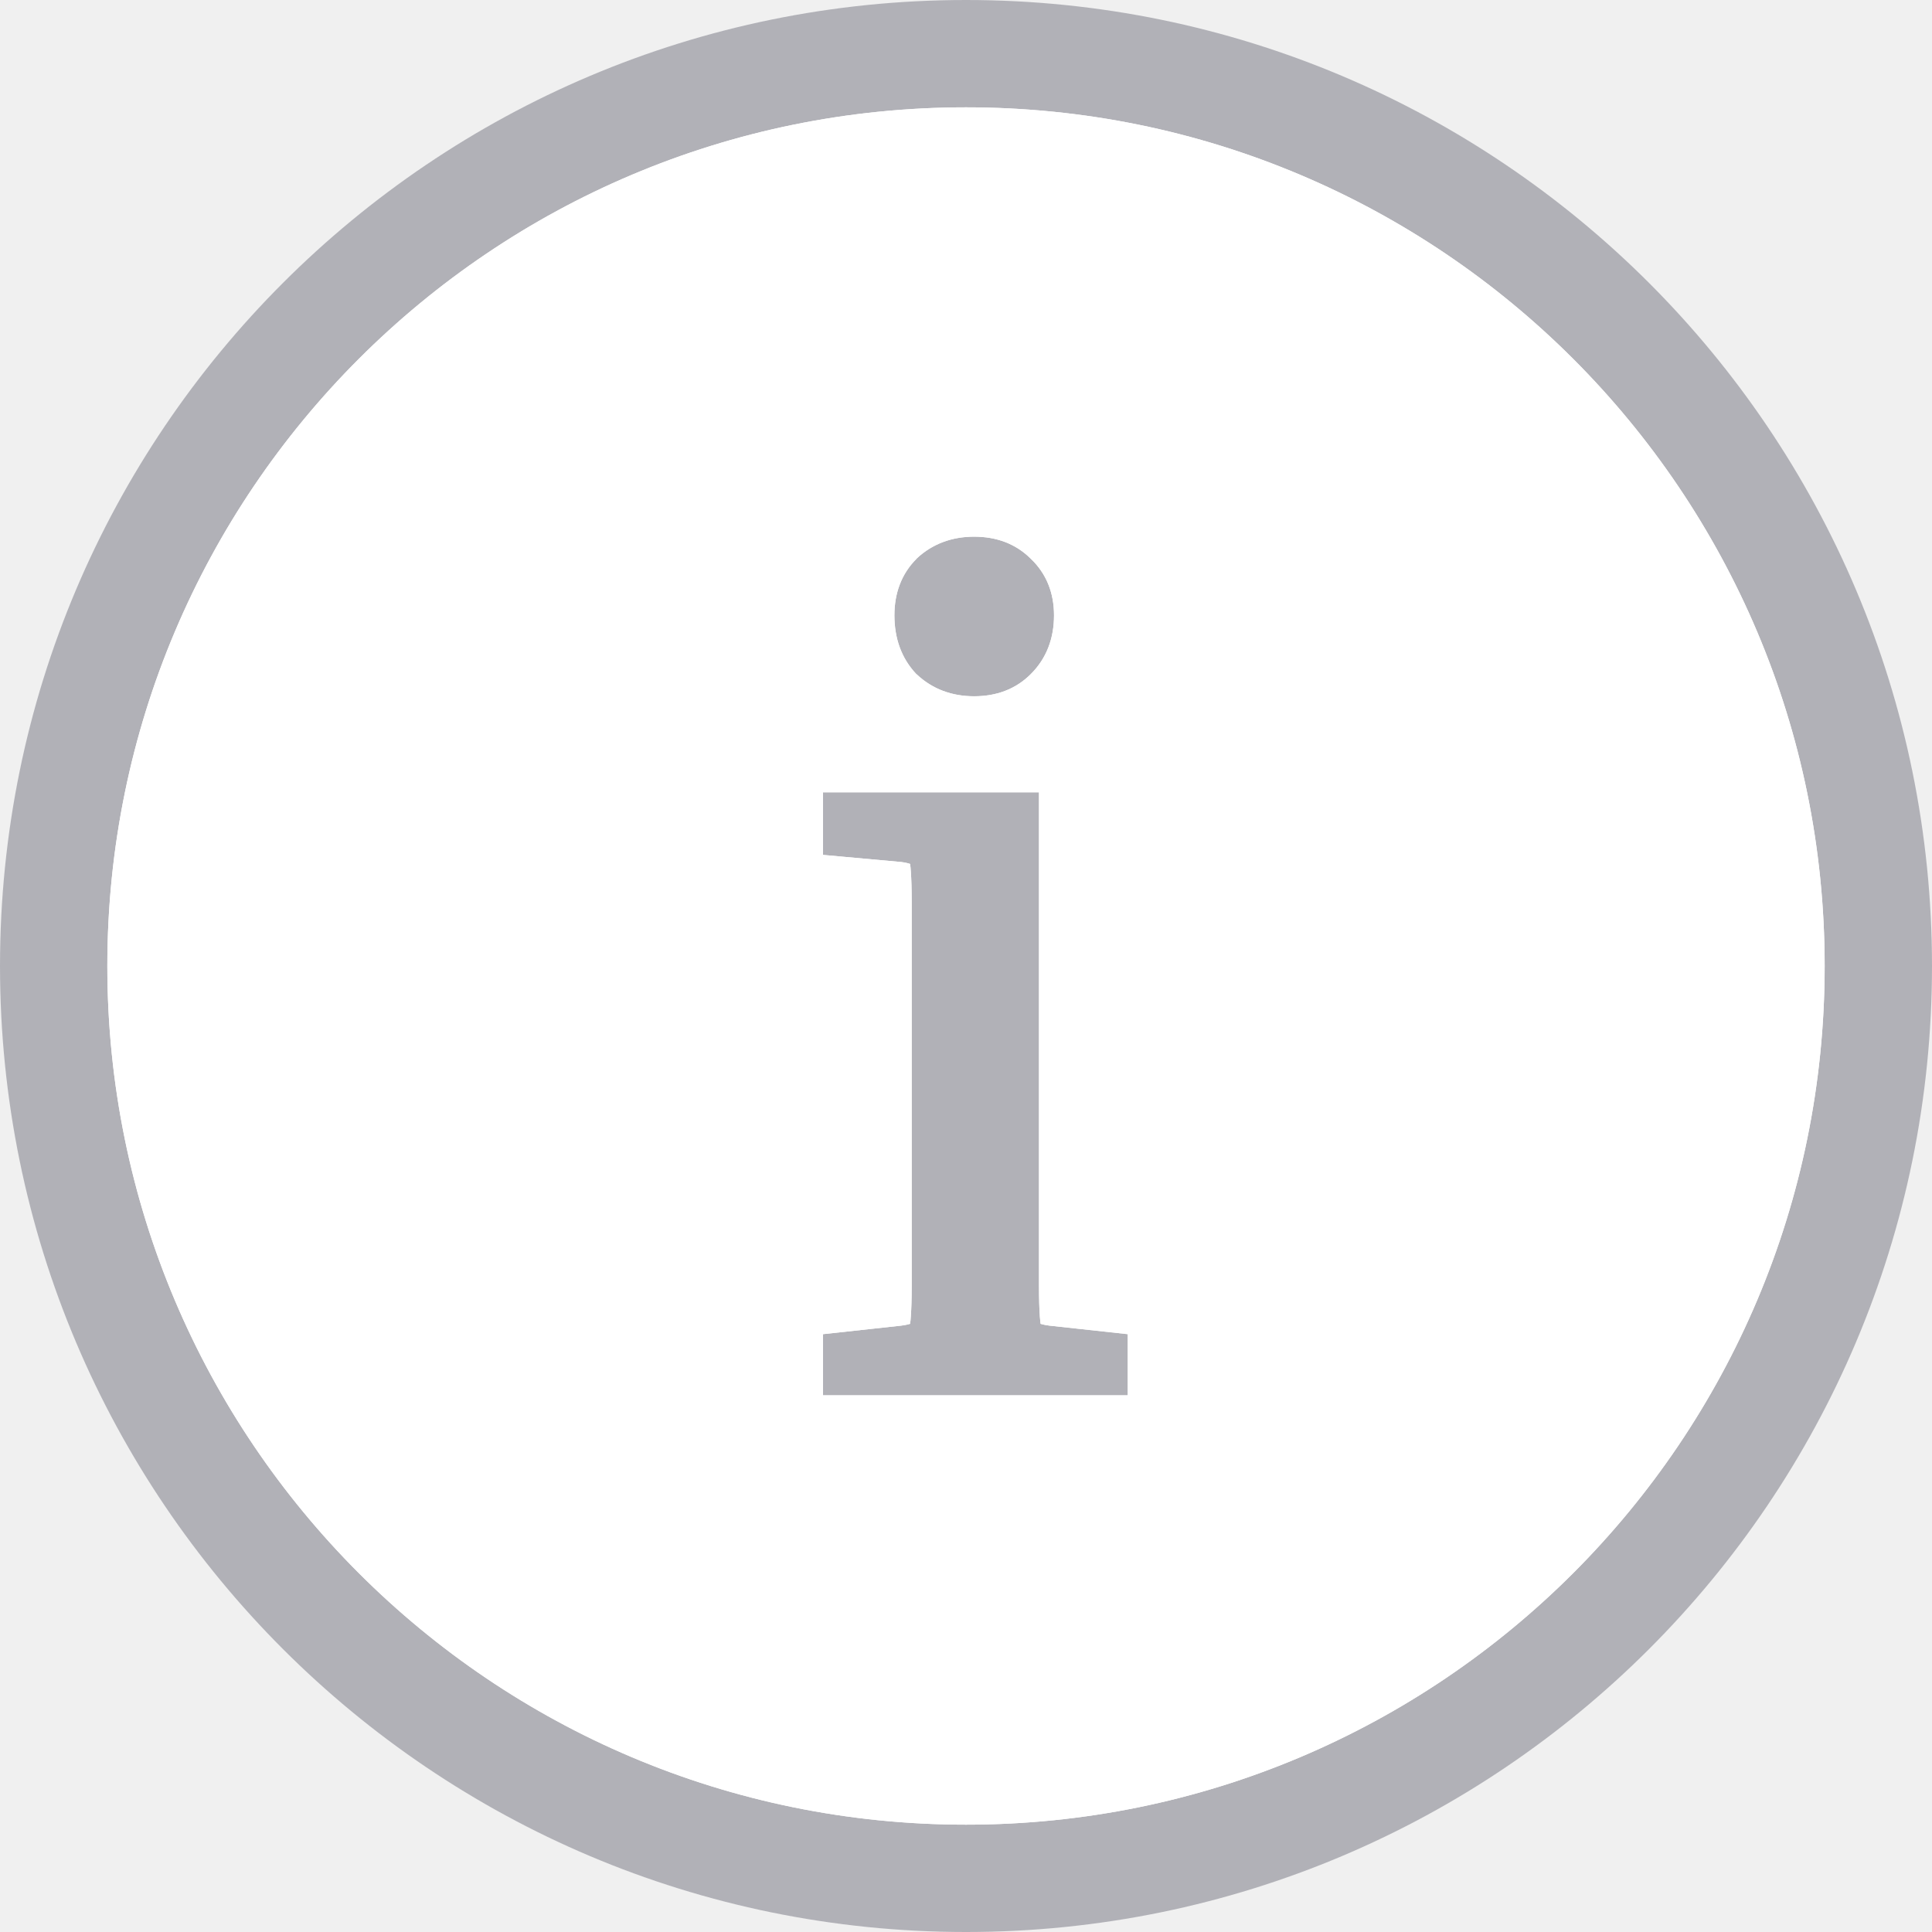
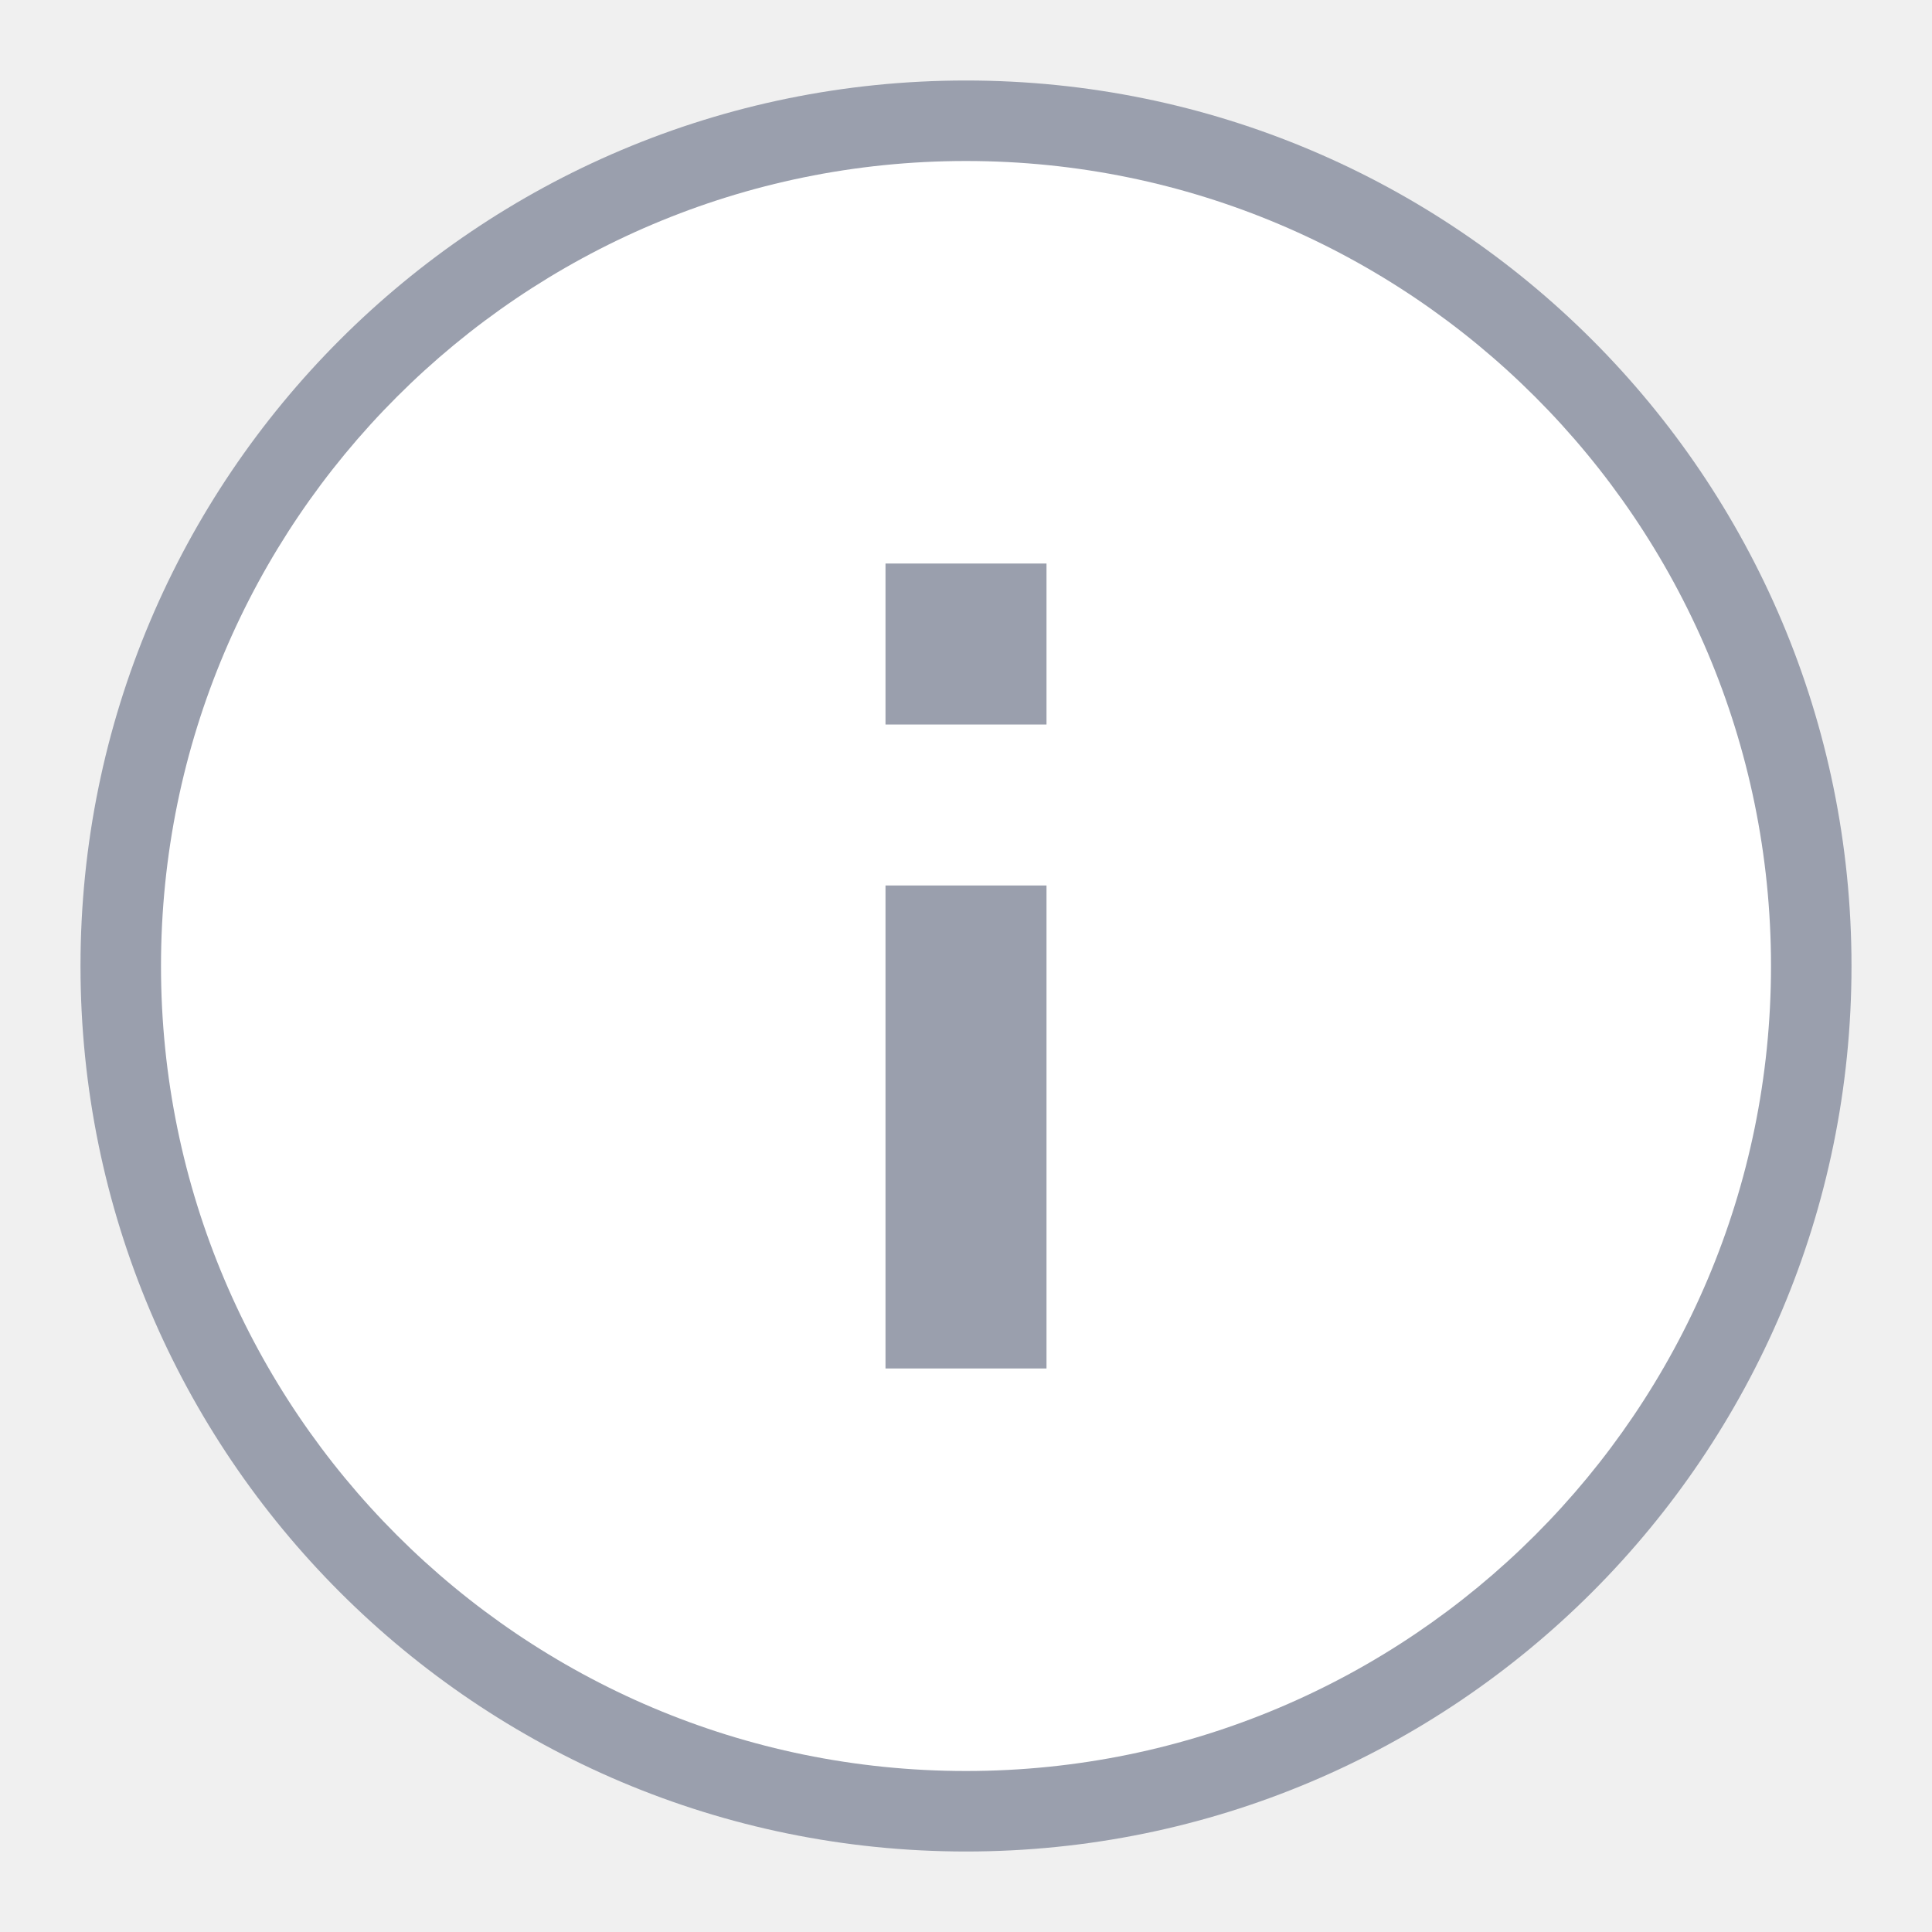
- <svg xmlns="http://www.w3.org/2000/svg" width="18" height="18" viewBox="0 0 18 18" fill="none">
-   <circle opacity="0.3" cx="9" cy="9" r="9" fill="#1F1F34" />
-   <mask id="path-2-inside-1" fill="white">
-     <path fill-rule="evenodd" clip-rule="evenodd" d="M9 17C13.418 17 17 13.418 17 9C17 4.582 13.418 1 9 1C4.582 1 1 4.582 1 9C1 13.418 4.582 17 9 17ZM8.542 5.202C8.688 5.066 8.87 5 9.076 5C9.282 5 9.462 5.065 9.602 5.204C9.749 5.343 9.82 5.524 9.82 5.733C9.82 5.948 9.75 6.135 9.603 6.281C9.463 6.421 9.283 6.487 9.076 6.487C8.87 6.487 8.688 6.421 8.542 6.284L8.535 6.278C8.397 6.131 8.333 5.945 8.333 5.733C8.333 5.526 8.399 5.346 8.539 5.206L8.542 5.202ZM7.668 7.382H9.68V11.978C9.68 12.101 9.683 12.196 9.688 12.264C9.69 12.294 9.693 12.317 9.695 12.334C9.712 12.339 9.74 12.346 9.781 12.351L10.507 12.43V13H7.668V12.43L8.393 12.351C8.434 12.346 8.462 12.339 8.479 12.334C8.482 12.317 8.484 12.294 8.486 12.264C8.491 12.196 8.494 12.101 8.494 11.978V8.404C8.494 8.281 8.491 8.186 8.486 8.118C8.484 8.088 8.482 8.065 8.479 8.049C8.462 8.043 8.435 8.036 8.395 8.031L7.668 7.965V7.382Z" />
-   </mask>
-   <path fill-rule="evenodd" clip-rule="evenodd" d="M9 17C13.418 17 17 13.418 17 9C17 4.582 13.418 1 9 1C4.582 1 1 4.582 1 9C1 13.418 4.582 17 9 17ZM8.542 5.202C8.688 5.066 8.87 5 9.076 5C9.282 5 9.462 5.065 9.602 5.204C9.749 5.343 9.82 5.524 9.82 5.733C9.82 5.948 9.75 6.135 9.603 6.281C9.463 6.421 9.283 6.487 9.076 6.487C8.87 6.487 8.688 6.421 8.542 6.284L8.535 6.278C8.397 6.131 8.333 5.945 8.333 5.733C8.333 5.526 8.399 5.346 8.539 5.206L8.542 5.202ZM7.668 7.382H9.68V11.978C9.68 12.101 9.683 12.196 9.688 12.264C9.69 12.294 9.693 12.317 9.695 12.334C9.712 12.339 9.74 12.346 9.781 12.351L10.507 12.43V13H7.668V12.43L8.393 12.351C8.434 12.346 8.462 12.339 8.479 12.334C8.482 12.317 8.484 12.294 8.486 12.264C8.491 12.196 8.494 12.101 8.494 11.978V8.404C8.494 8.281 8.491 8.186 8.486 8.118C8.484 8.088 8.482 8.065 8.479 8.049C8.462 8.043 8.435 8.036 8.395 8.031L7.668 7.965V7.382Z" fill="white" />
-   <path d="M8.542 5.202L8.132 4.765L8.125 4.771L8.542 5.202ZM9.602 5.204L9.179 5.63L9.184 5.635L9.19 5.64L9.602 5.204ZM9.603 6.281L10.027 6.705L10.027 6.705L9.603 6.281ZM8.542 6.284L8.132 6.722L8.132 6.722L8.542 6.284ZM8.535 6.278L8.097 6.688L8.111 6.702L8.125 6.715L8.535 6.278ZM8.539 5.206L8.121 4.775L8.115 4.782L8.539 5.206ZM9.68 7.382H10.28V6.782H9.68V7.382ZM7.668 7.382V6.782H7.068V7.382H7.668ZM9.688 12.264L10.286 12.22V12.22L9.688 12.264ZM9.695 12.334L9.102 12.424L9.157 12.783L9.501 12.901L9.695 12.334ZM9.781 12.351L9.706 12.947L9.716 12.948L9.781 12.351ZM10.507 12.43H11.107V11.892L10.572 11.834L10.507 12.43ZM10.507 13V13.6H11.107V13H10.507ZM7.668 13H7.068V13.6H7.668V13ZM7.668 12.43L7.603 11.834L7.068 11.892V12.43H7.668ZM8.393 12.351L8.458 12.948L8.468 12.946L8.393 12.351ZM8.479 12.334L8.673 12.901L9.018 12.783L9.072 12.424L8.479 12.334ZM8.486 12.264L9.085 12.308V12.308L8.486 12.264ZM8.486 8.118L9.085 8.074V8.074L8.486 8.118ZM8.479 8.049L9.072 7.958L9.018 7.599L8.673 7.481L8.479 8.049ZM8.395 8.031L8.471 7.436L8.46 7.435L8.449 7.434L8.395 8.031ZM7.668 7.965H7.068V8.513L7.613 8.563L7.668 7.965ZM16.4 9C16.4 13.087 13.087 16.4 9 16.4V17.6C13.75 17.6 17.6 13.75 17.6 9H16.4ZM9 1.6C13.087 1.6 16.4 4.913 16.4 9H17.6C17.6 4.25 13.75 0.4 9 0.4V1.6ZM1.6 9C1.6 4.913 4.913 1.6 9 1.6V0.4C4.25 0.4 0.4 4.25 0.4 9H1.6ZM9 16.4C4.913 16.4 1.6 13.087 1.6 9H0.4C0.4 13.75 4.25 17.6 9 17.6V16.4ZM9.076 4.4C8.733 4.4 8.4 4.514 8.132 4.765L8.953 5.64C8.976 5.618 9.006 5.6 9.076 5.6V4.4ZM10.024 4.778C9.757 4.513 9.417 4.4 9.076 4.4V5.6C9.115 5.6 9.138 5.606 9.149 5.61C9.16 5.614 9.168 5.62 9.179 5.63L10.024 4.778ZM10.42 5.733C10.42 5.376 10.293 5.032 10.013 4.768L9.19 5.64C9.202 5.652 9.207 5.661 9.21 5.669C9.214 5.678 9.22 5.697 9.22 5.733H10.42ZM10.027 6.705C10.299 6.434 10.42 6.088 10.42 5.733H9.22C9.22 5.807 9.2 5.835 9.179 5.857L10.027 6.705ZM9.076 7.087C9.419 7.087 9.76 6.973 10.027 6.705L9.179 5.857C9.169 5.867 9.16 5.872 9.15 5.876C9.138 5.881 9.116 5.887 9.076 5.887V7.087ZM8.132 6.722C8.4 6.973 8.733 7.087 9.076 7.087V5.887C9.006 5.887 8.976 5.869 8.953 5.847L8.132 6.722ZM8.125 6.715L8.132 6.722L8.953 5.847L8.946 5.84L8.125 6.715ZM7.733 5.733C7.733 6.073 7.84 6.414 8.097 6.688L8.973 5.867C8.955 5.848 8.933 5.816 8.933 5.733H7.733ZM8.115 4.782C7.847 5.049 7.733 5.39 7.733 5.733H8.933C8.933 5.694 8.939 5.671 8.944 5.66C8.947 5.649 8.953 5.641 8.963 5.63L8.115 4.782ZM8.125 4.771L8.121 4.775L8.956 5.637L8.96 5.633L8.125 4.771ZM9.68 6.782H7.668V7.982H9.68V6.782ZM10.28 11.978V7.382H9.08V11.978H10.28ZM10.286 12.22C10.283 12.174 10.28 12.095 10.28 11.978H9.08C9.08 12.107 9.083 12.219 9.09 12.308L10.286 12.22ZM10.288 12.243C10.289 12.246 10.289 12.245 10.288 12.241C10.288 12.236 10.287 12.23 10.286 12.22L9.09 12.308C9.092 12.347 9.096 12.387 9.102 12.424L10.288 12.243ZM9.856 11.756C9.85 11.755 9.85 11.755 9.855 11.756C9.859 11.757 9.871 11.759 9.889 11.766L9.501 12.901C9.569 12.924 9.639 12.938 9.706 12.946L9.856 11.756ZM10.572 11.834L9.846 11.755L9.716 12.948L10.441 13.027L10.572 11.834ZM11.107 13V12.43H9.907V13H11.107ZM7.668 13.6H10.507V12.4H7.668V13.6ZM7.068 12.43V13H8.268V12.43H7.068ZM8.328 11.755L7.603 11.834L7.733 13.027L8.458 12.948L8.328 11.755ZM8.285 11.766C8.303 11.759 8.315 11.757 8.32 11.756C8.324 11.755 8.324 11.755 8.318 11.756L8.468 12.946C8.536 12.938 8.606 12.924 8.673 12.901L8.285 11.766ZM7.888 12.22C7.887 12.23 7.887 12.236 7.886 12.241C7.886 12.245 7.886 12.246 7.886 12.243L9.072 12.424C9.078 12.387 9.082 12.347 9.085 12.308L7.888 12.22ZM7.894 11.978C7.894 12.095 7.891 12.174 7.888 12.22L9.085 12.308C9.091 12.219 9.094 12.107 9.094 11.978H7.894ZM7.894 8.404V11.978H9.094V8.404H7.894ZM7.888 8.162C7.891 8.208 7.894 8.287 7.894 8.404H9.094C9.094 8.275 9.091 8.163 9.085 8.074L7.888 8.162ZM7.886 8.139C7.886 8.136 7.886 8.137 7.886 8.141C7.887 8.146 7.887 8.152 7.888 8.162L9.085 8.074C9.082 8.035 9.078 7.995 9.072 7.958L7.886 8.139ZM8.318 8.626C8.324 8.627 8.324 8.627 8.319 8.626C8.315 8.625 8.303 8.623 8.285 8.616L8.673 7.481C8.606 7.458 8.537 7.444 8.471 7.436L8.318 8.626ZM7.613 8.563L8.34 8.629L8.449 7.434L7.722 7.368L7.613 8.563ZM7.068 7.382V7.965H8.268V7.382H7.068Z" fill="white" mask="url(#path-2-inside-1)" />
+ <svg xmlns="http://www.w3.org/2000/svg" width="24" height="24" viewBox="0 0 24 24" fill="none">
+   <circle opacity="0.4" cx="12" cy="12" r="11" fill="#192649" />
+   <path d="M12 2C6.48 2 2 6.48 2 12C2 17.52 6.48 22 12 22C17.52 22 22 17.52 22 12C22 6.48 17.52 2 12 2ZM13 17H11V11H13V17ZM13 9H11V7H13V9Z" fill="white" />
</svg>
